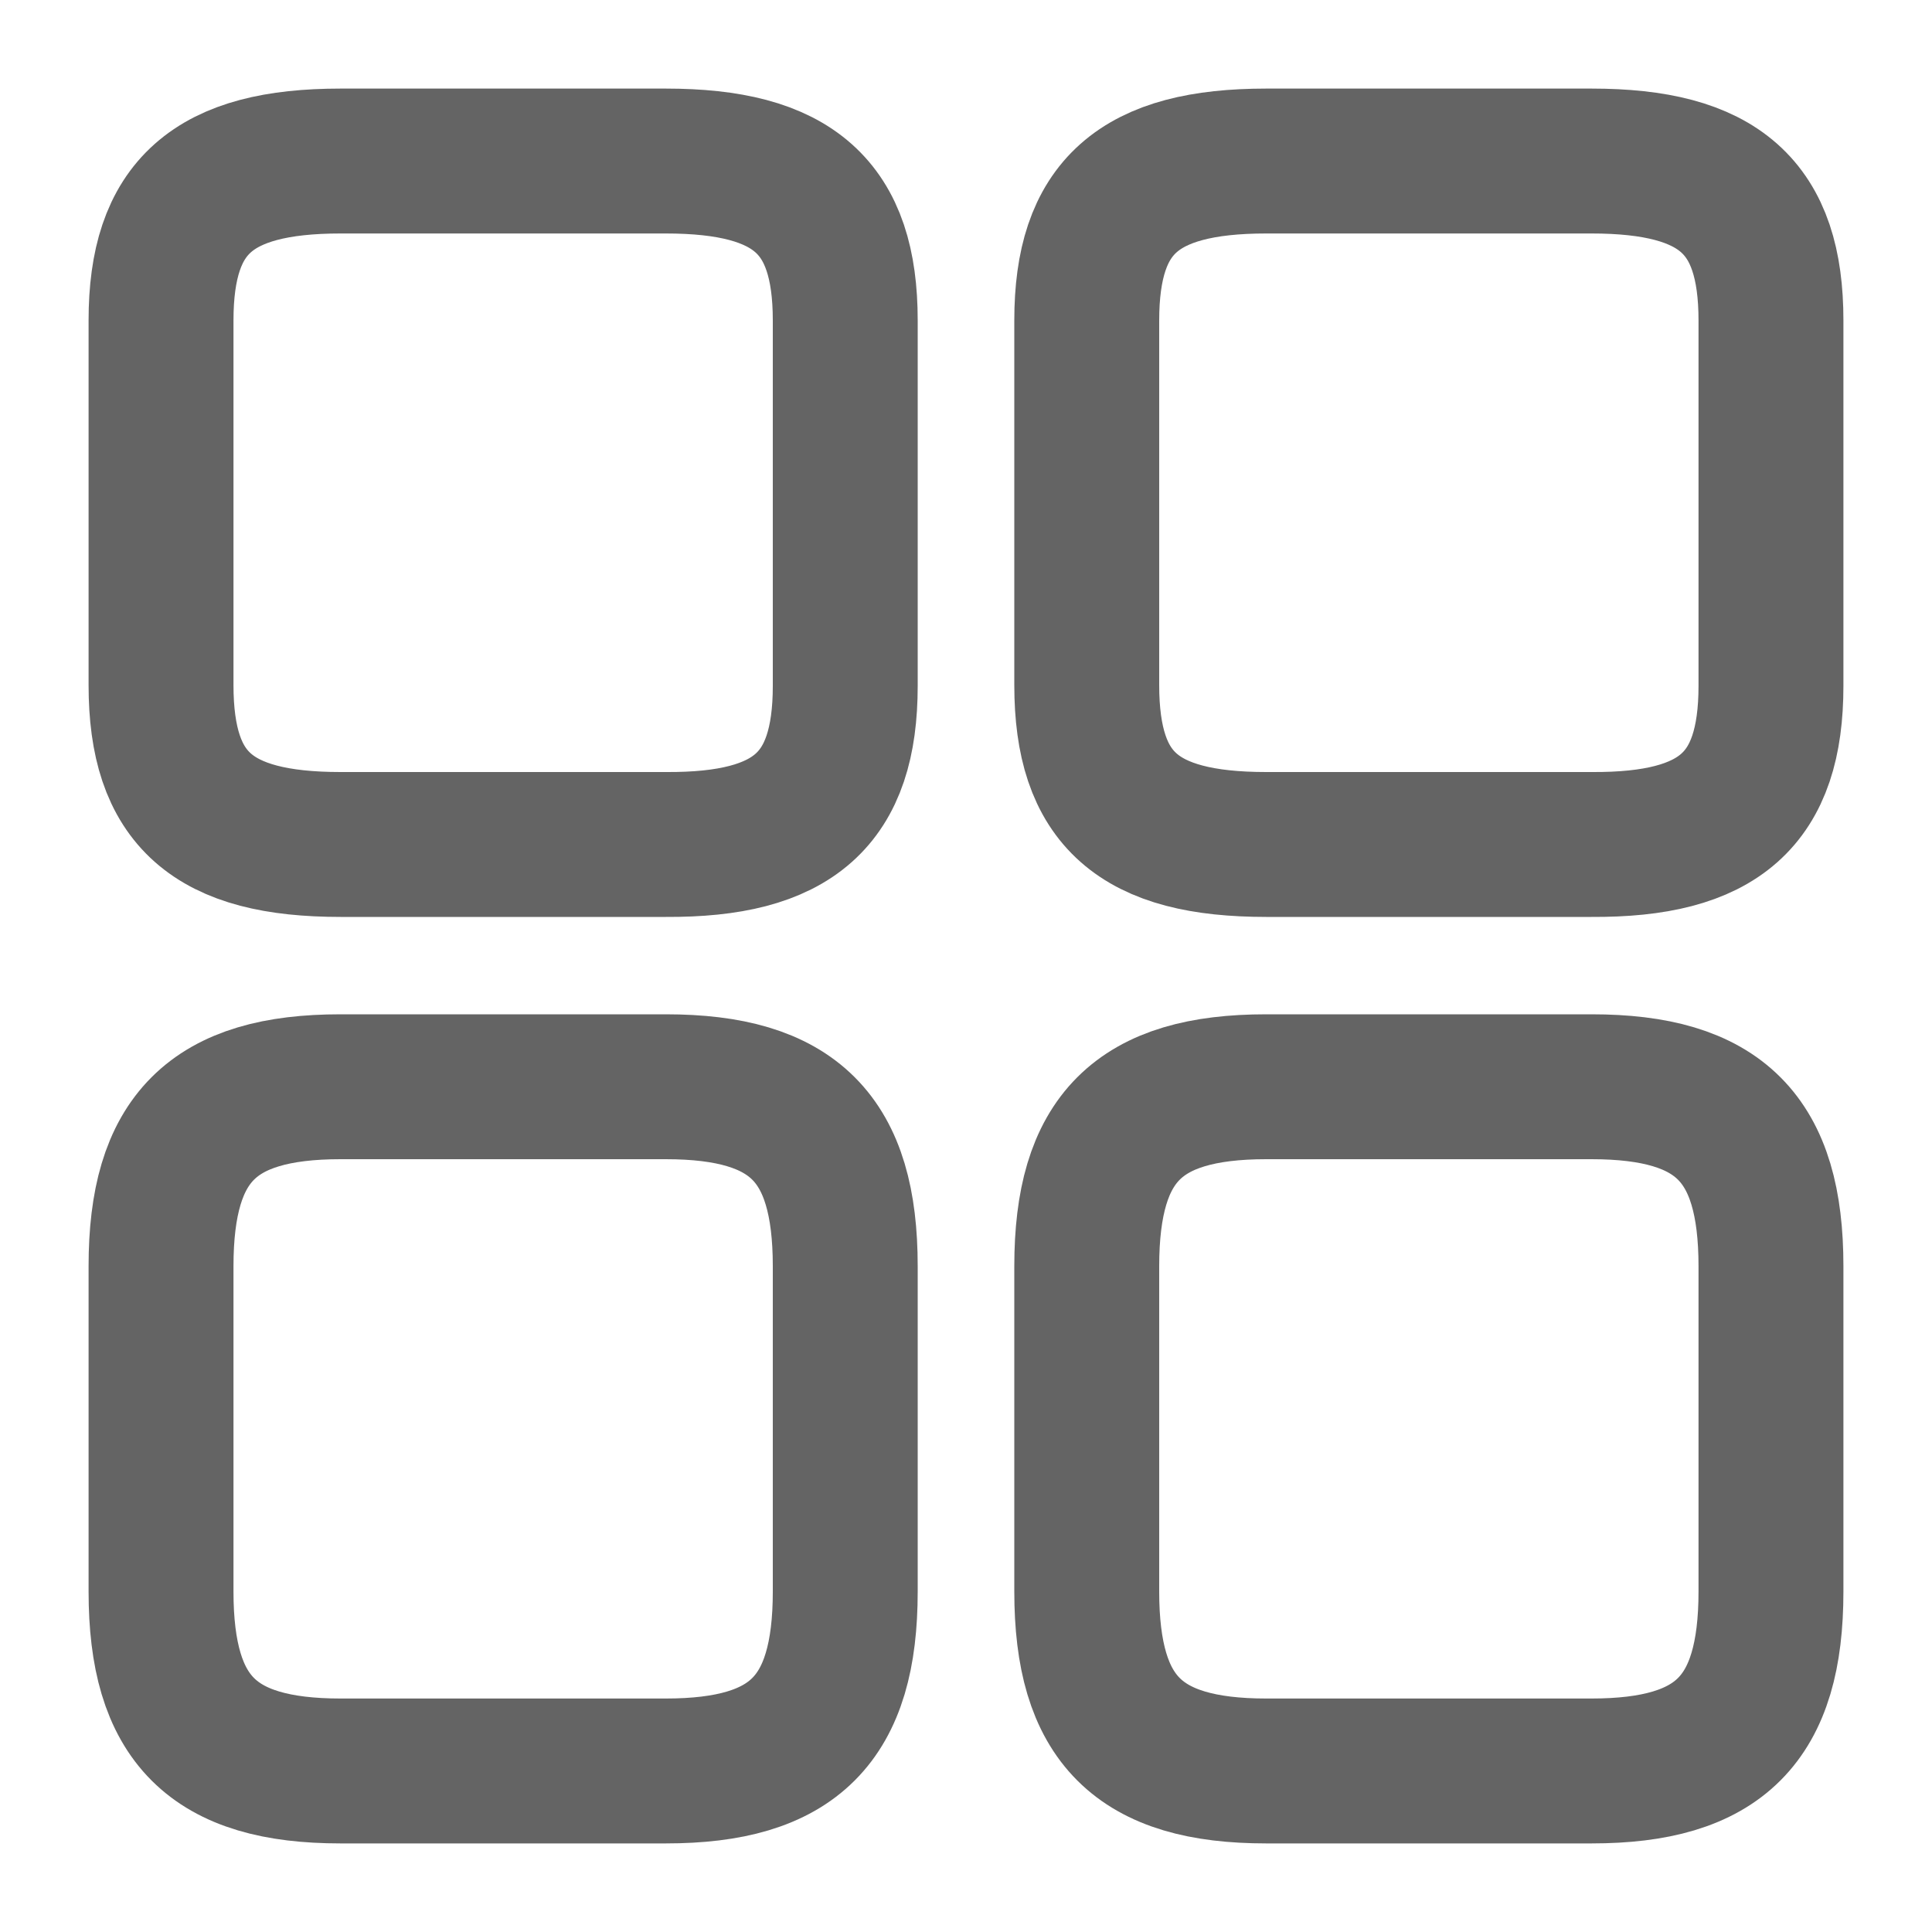
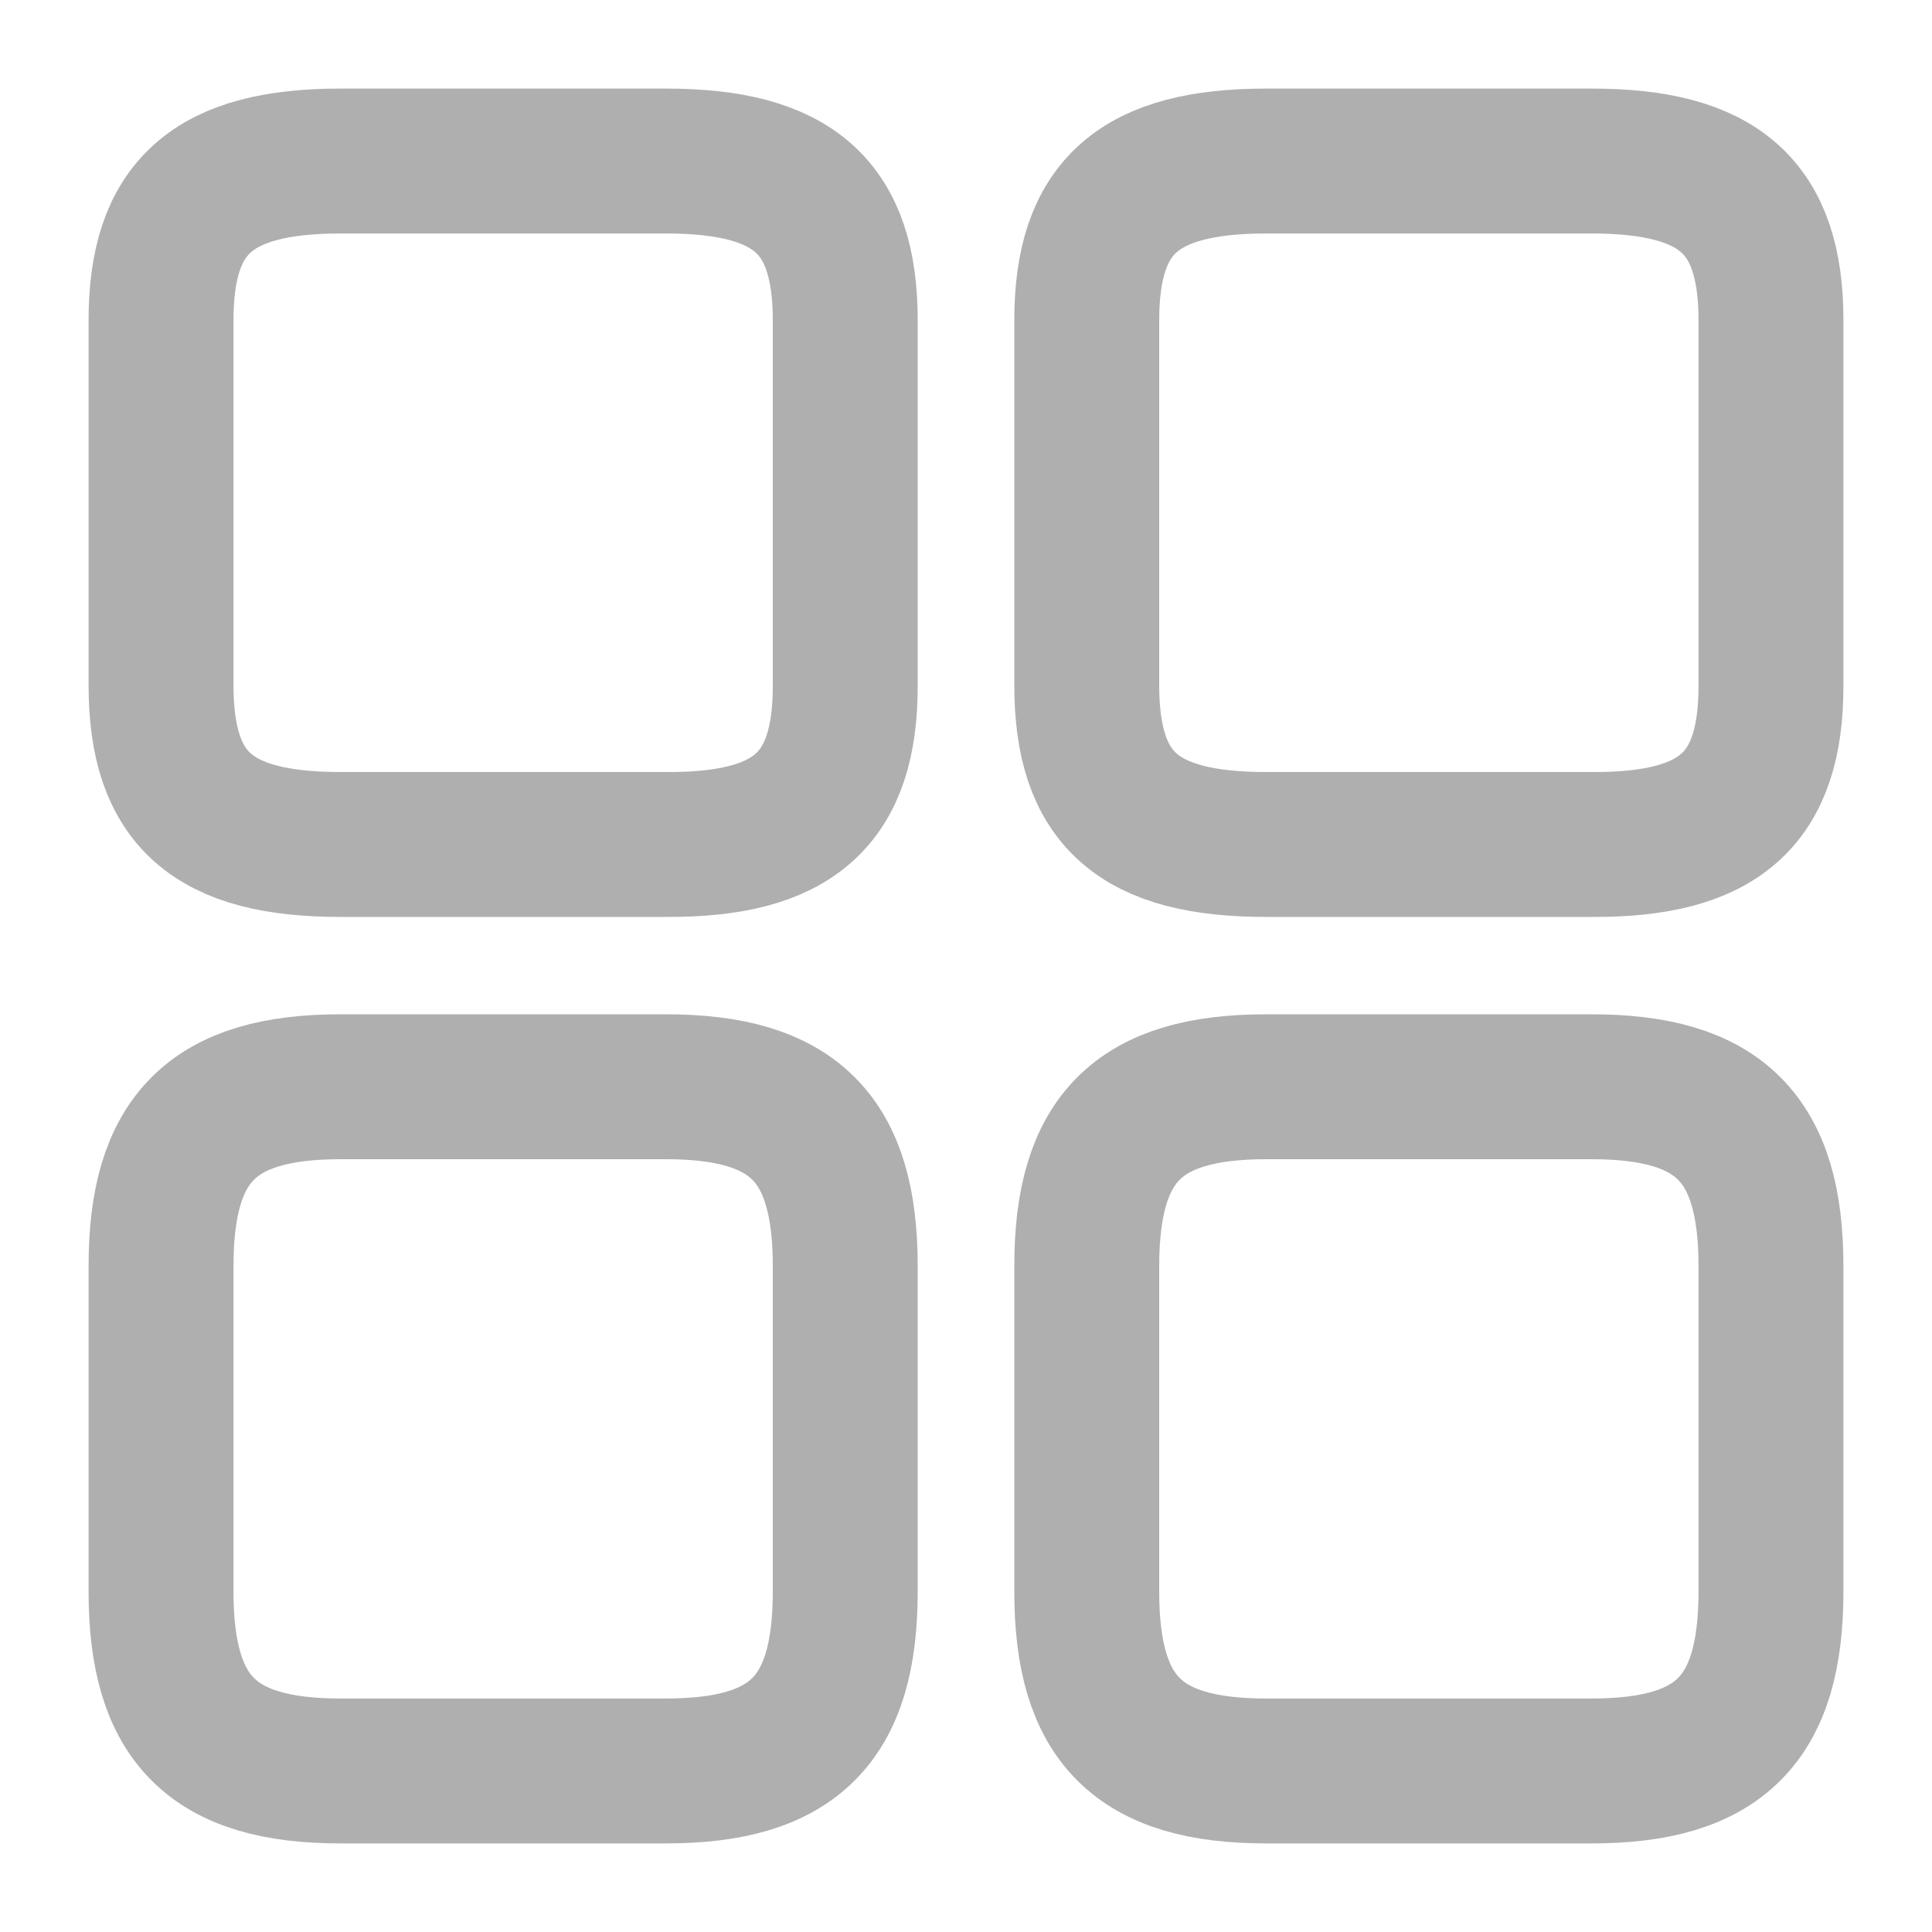
<svg xmlns="http://www.w3.org/2000/svg" width="20" height="20" viewBox="0 0 20 20" fill="none">
-   <path d="M18.333 7.1V3.317C18.333 2.142 17.8 1.667 16.475 1.667H13.108C11.783 1.667 11.25 2.142 11.25 3.317V7.092C11.25 8.275 11.783 8.742 13.108 8.742H16.475C17.8 8.75 18.333 8.275 18.333 7.1Z" stroke="#646464" stroke-width="1.5" stroke-linecap="round" stroke-linejoin="round" />
-   <path d="M18.333 16.475V13.108C18.333 11.783 17.8 11.25 16.475 11.25H13.108C11.783 11.25 11.25 11.783 11.25 13.108V16.475C11.25 17.8 11.783 18.333 13.108 18.333H16.475C17.8 18.333 18.333 17.8 18.333 16.475Z" stroke="#646464" stroke-width="1.5" stroke-linecap="round" stroke-linejoin="round" />
-   <path d="M8.75 7.1V3.317C8.75 2.142 8.217 1.667 6.892 1.667H3.525C2.2 1.667 1.667 2.142 1.667 3.317V7.092C1.667 8.275 2.2 8.742 3.525 8.742H6.892C8.217 8.75 8.75 8.275 8.75 7.1Z" stroke="#646464" stroke-width="1.5" stroke-linecap="round" stroke-linejoin="round" />
-   <path d="M8.75 16.475V13.108C8.75 11.783 8.217 11.25 6.892 11.25H3.525C2.2 11.25 1.667 11.783 1.667 13.108V16.475C1.667 17.8 2.2 18.333 3.525 18.333H6.892C8.217 18.333 8.75 17.8 8.75 16.475Z" stroke="#646464" stroke-width="1.5" stroke-linecap="round" stroke-linejoin="round" />
+   <path d="M18.333 7.1V3.317C18.333 2.142 17.8 1.667 16.475 1.667H13.108C11.783 1.667 11.25 2.142 11.25 3.317V7.092C11.25 8.275 11.783 8.742 13.108 8.742H16.475C17.8 8.75 18.333 8.275 18.333 7.1Z" stroke="#AFAFAF" stroke-width="1.5" stroke-linecap="round" stroke-linejoin="round" />
+   <path d="M18.333 16.475V13.108C18.333 11.783 17.8 11.25 16.475 11.25H13.108C11.783 11.25 11.25 11.783 11.25 13.108V16.475C11.25 17.8 11.783 18.333 13.108 18.333H16.475C17.8 18.333 18.333 17.8 18.333 16.475Z" stroke="#AFAFAF" stroke-width="1.5" stroke-linecap="round" stroke-linejoin="round" />
+   <path d="M8.75 7.1V3.317C8.75 2.142 8.217 1.667 6.892 1.667H3.525C2.2 1.667 1.667 2.142 1.667 3.317V7.092C1.667 8.275 2.2 8.742 3.525 8.742H6.892C8.217 8.75 8.75 8.275 8.75 7.1Z" stroke="#AFAFAF" stroke-width="1.5" stroke-linecap="round" stroke-linejoin="round" />
+   <path d="M8.75 16.475V13.108C8.75 11.783 8.217 11.25 6.892 11.25H3.525C2.2 11.25 1.667 11.783 1.667 13.108V16.475C1.667 17.8 2.2 18.333 3.525 18.333H6.892C8.217 18.333 8.75 17.8 8.75 16.475Z" stroke="#AFAFAF" stroke-width="1.5" stroke-linecap="round" stroke-linejoin="round" />
</svg>
